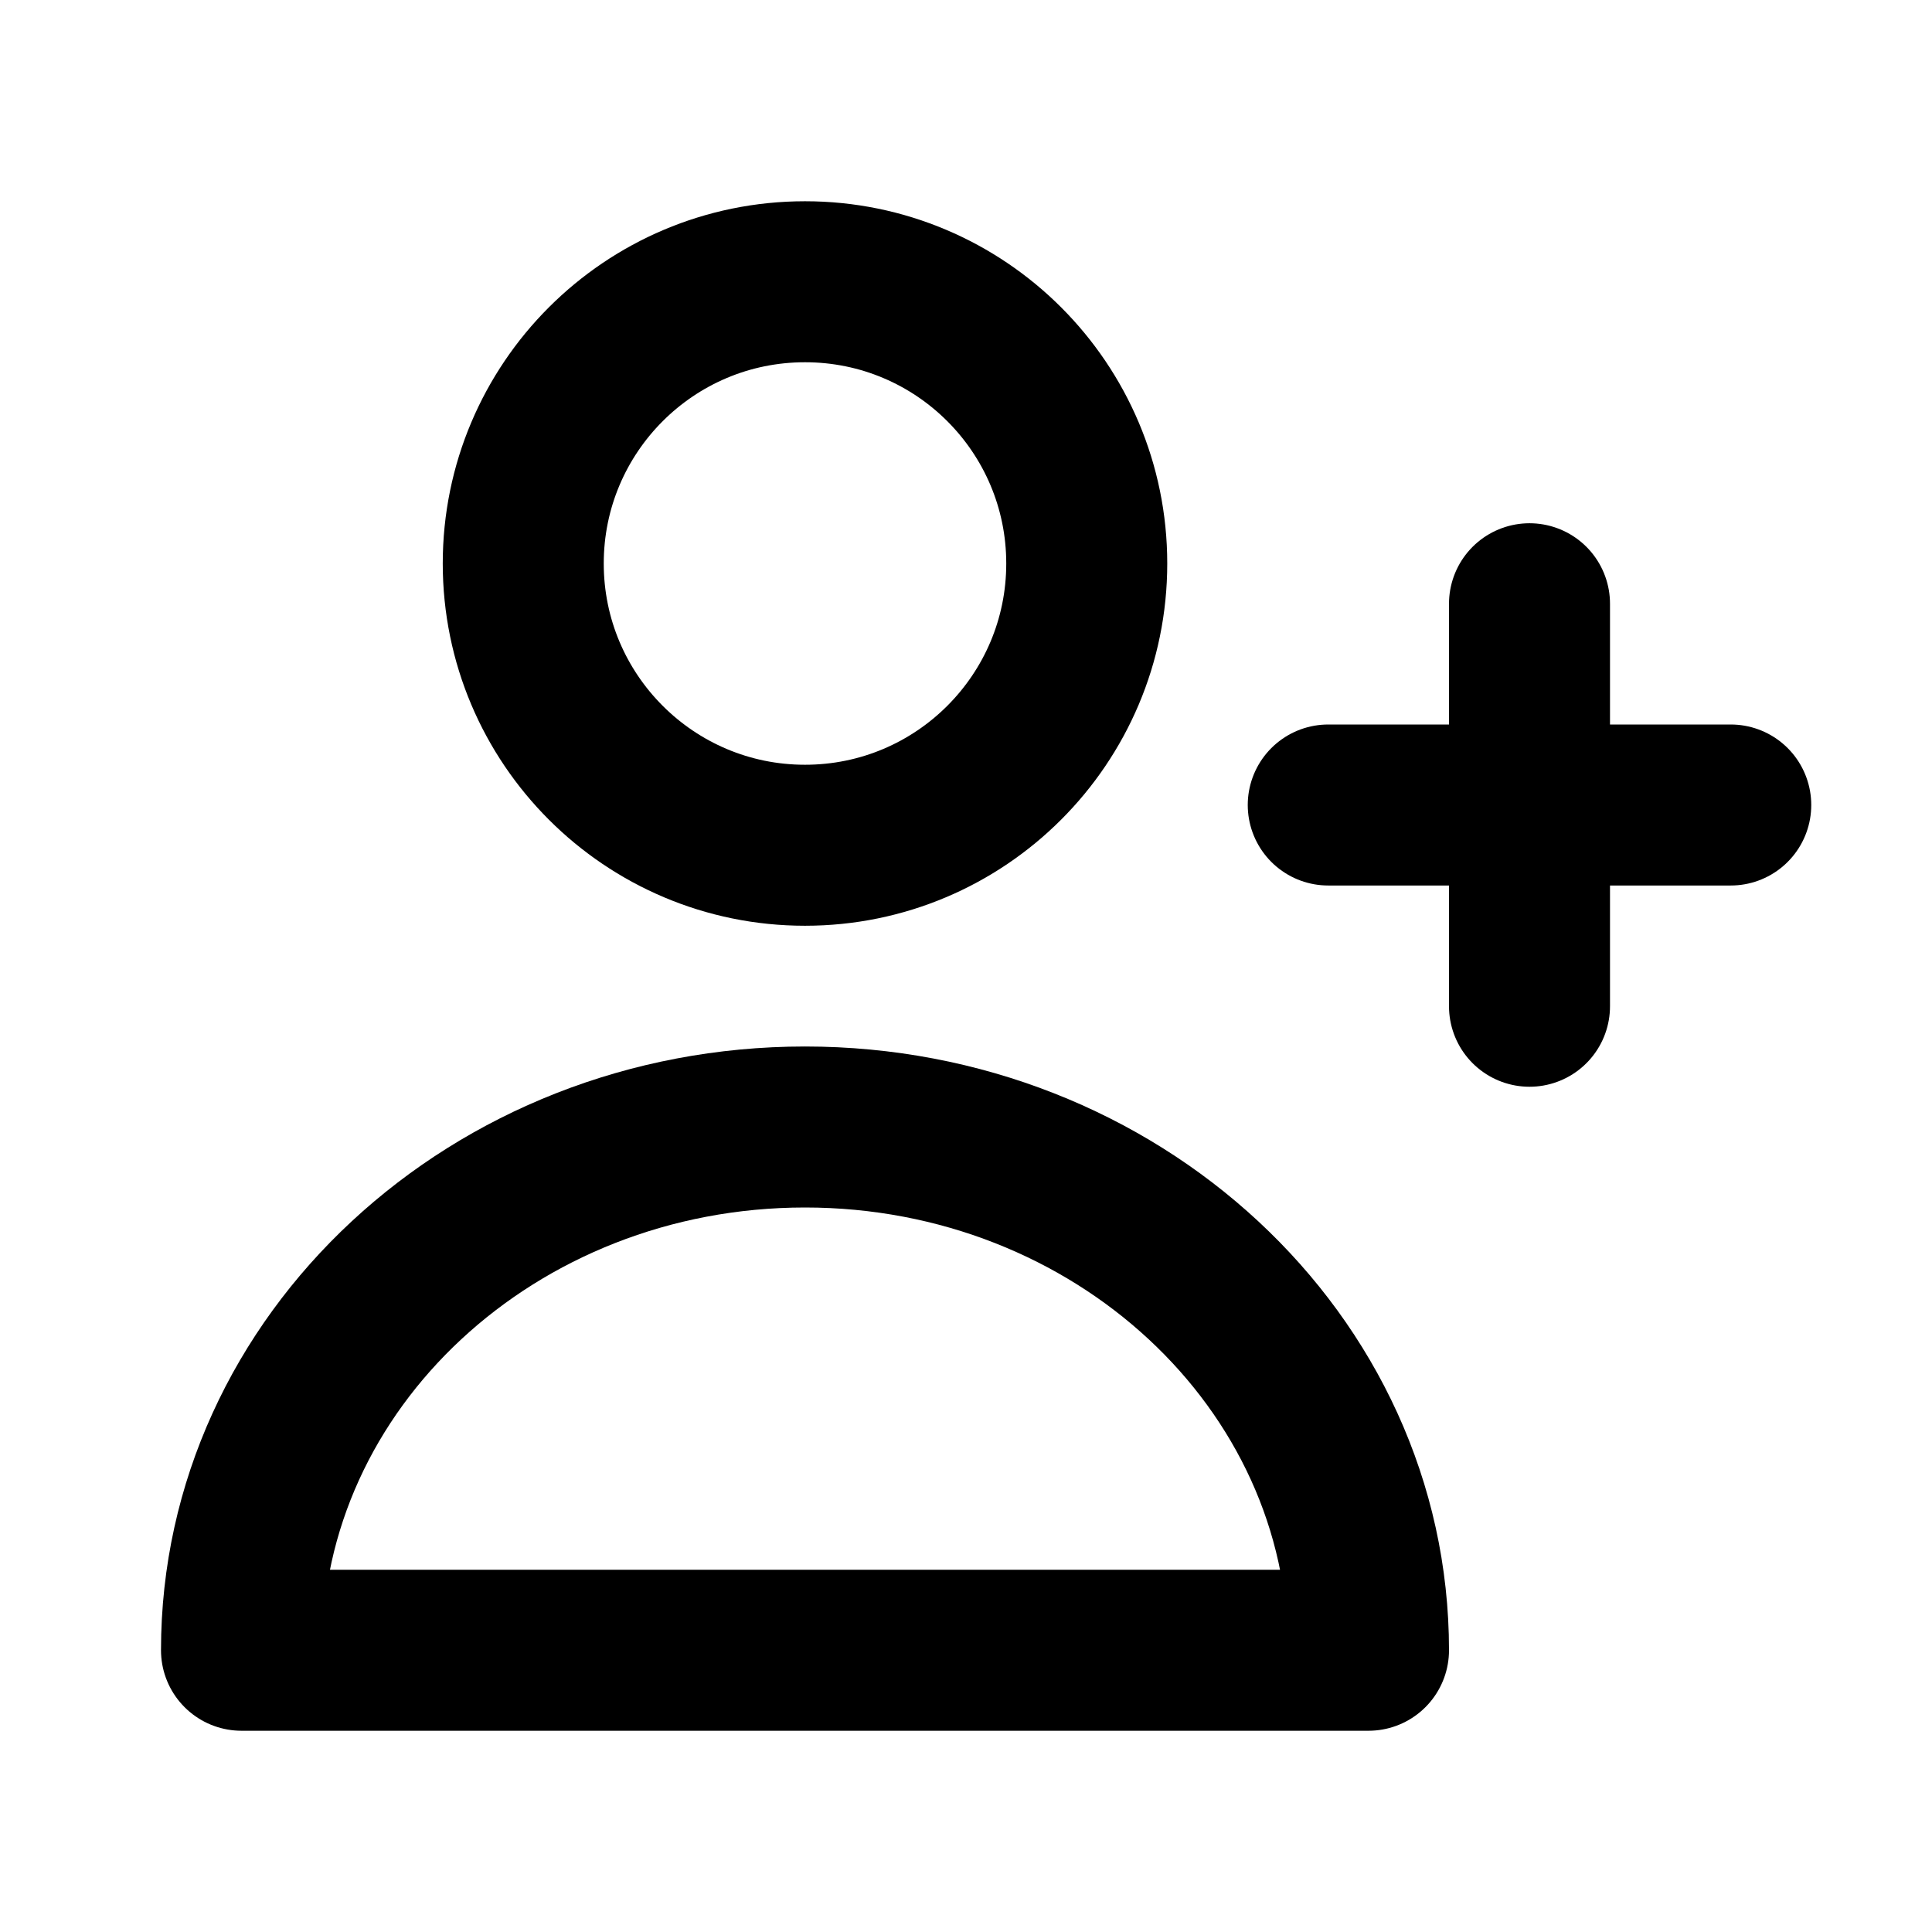
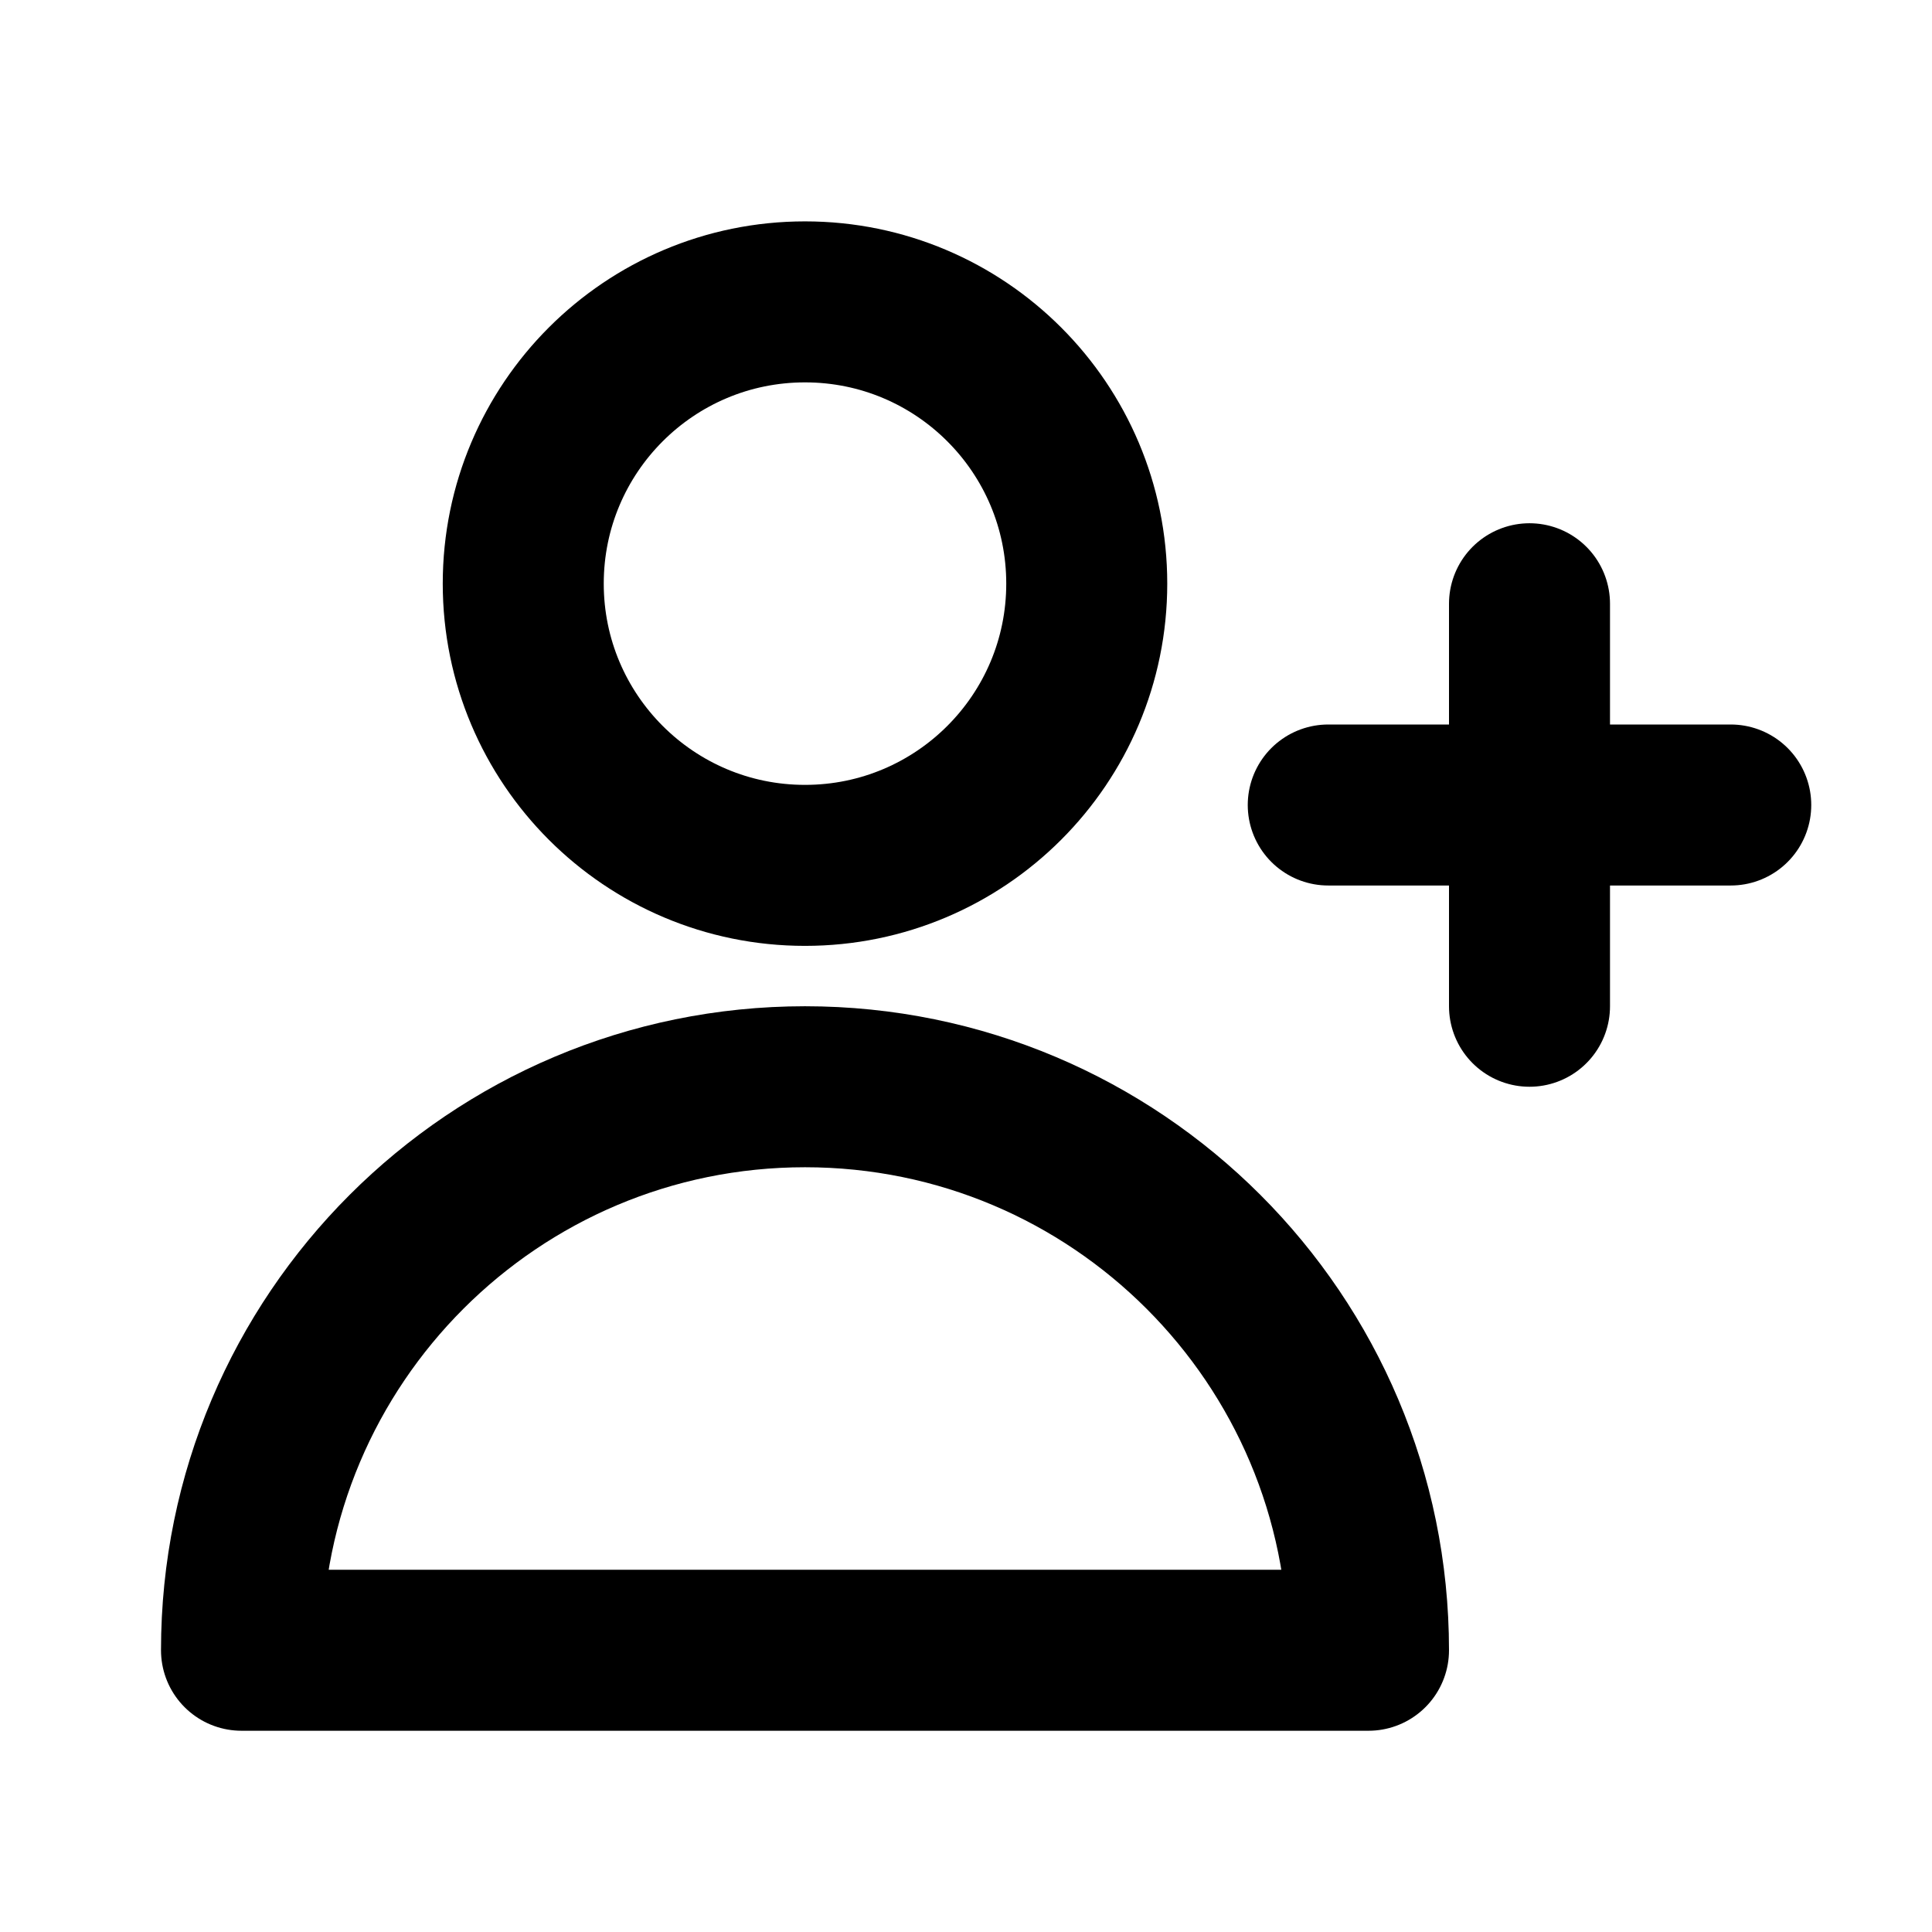
<svg xmlns="http://www.w3.org/2000/svg" viewBox="0 0 24 24" fill="none" stroke="currentColor" stroke-width="2" stroke-linecap="round" stroke-linejoin="round">
-   <circle cx="10" cy="7" r="3.5" />
-   <path d="M3 20.5a7 6.5 0 0 1 14 0z" />
+   <circle cx="10" cy="7.25" r="3.5" />
+   <path d="M3 20.5a7 7 0 0 1 14 0z" />
  <path d="M19 7.5v5" />
  <path d="M16.5 10h5" />
</svg>
